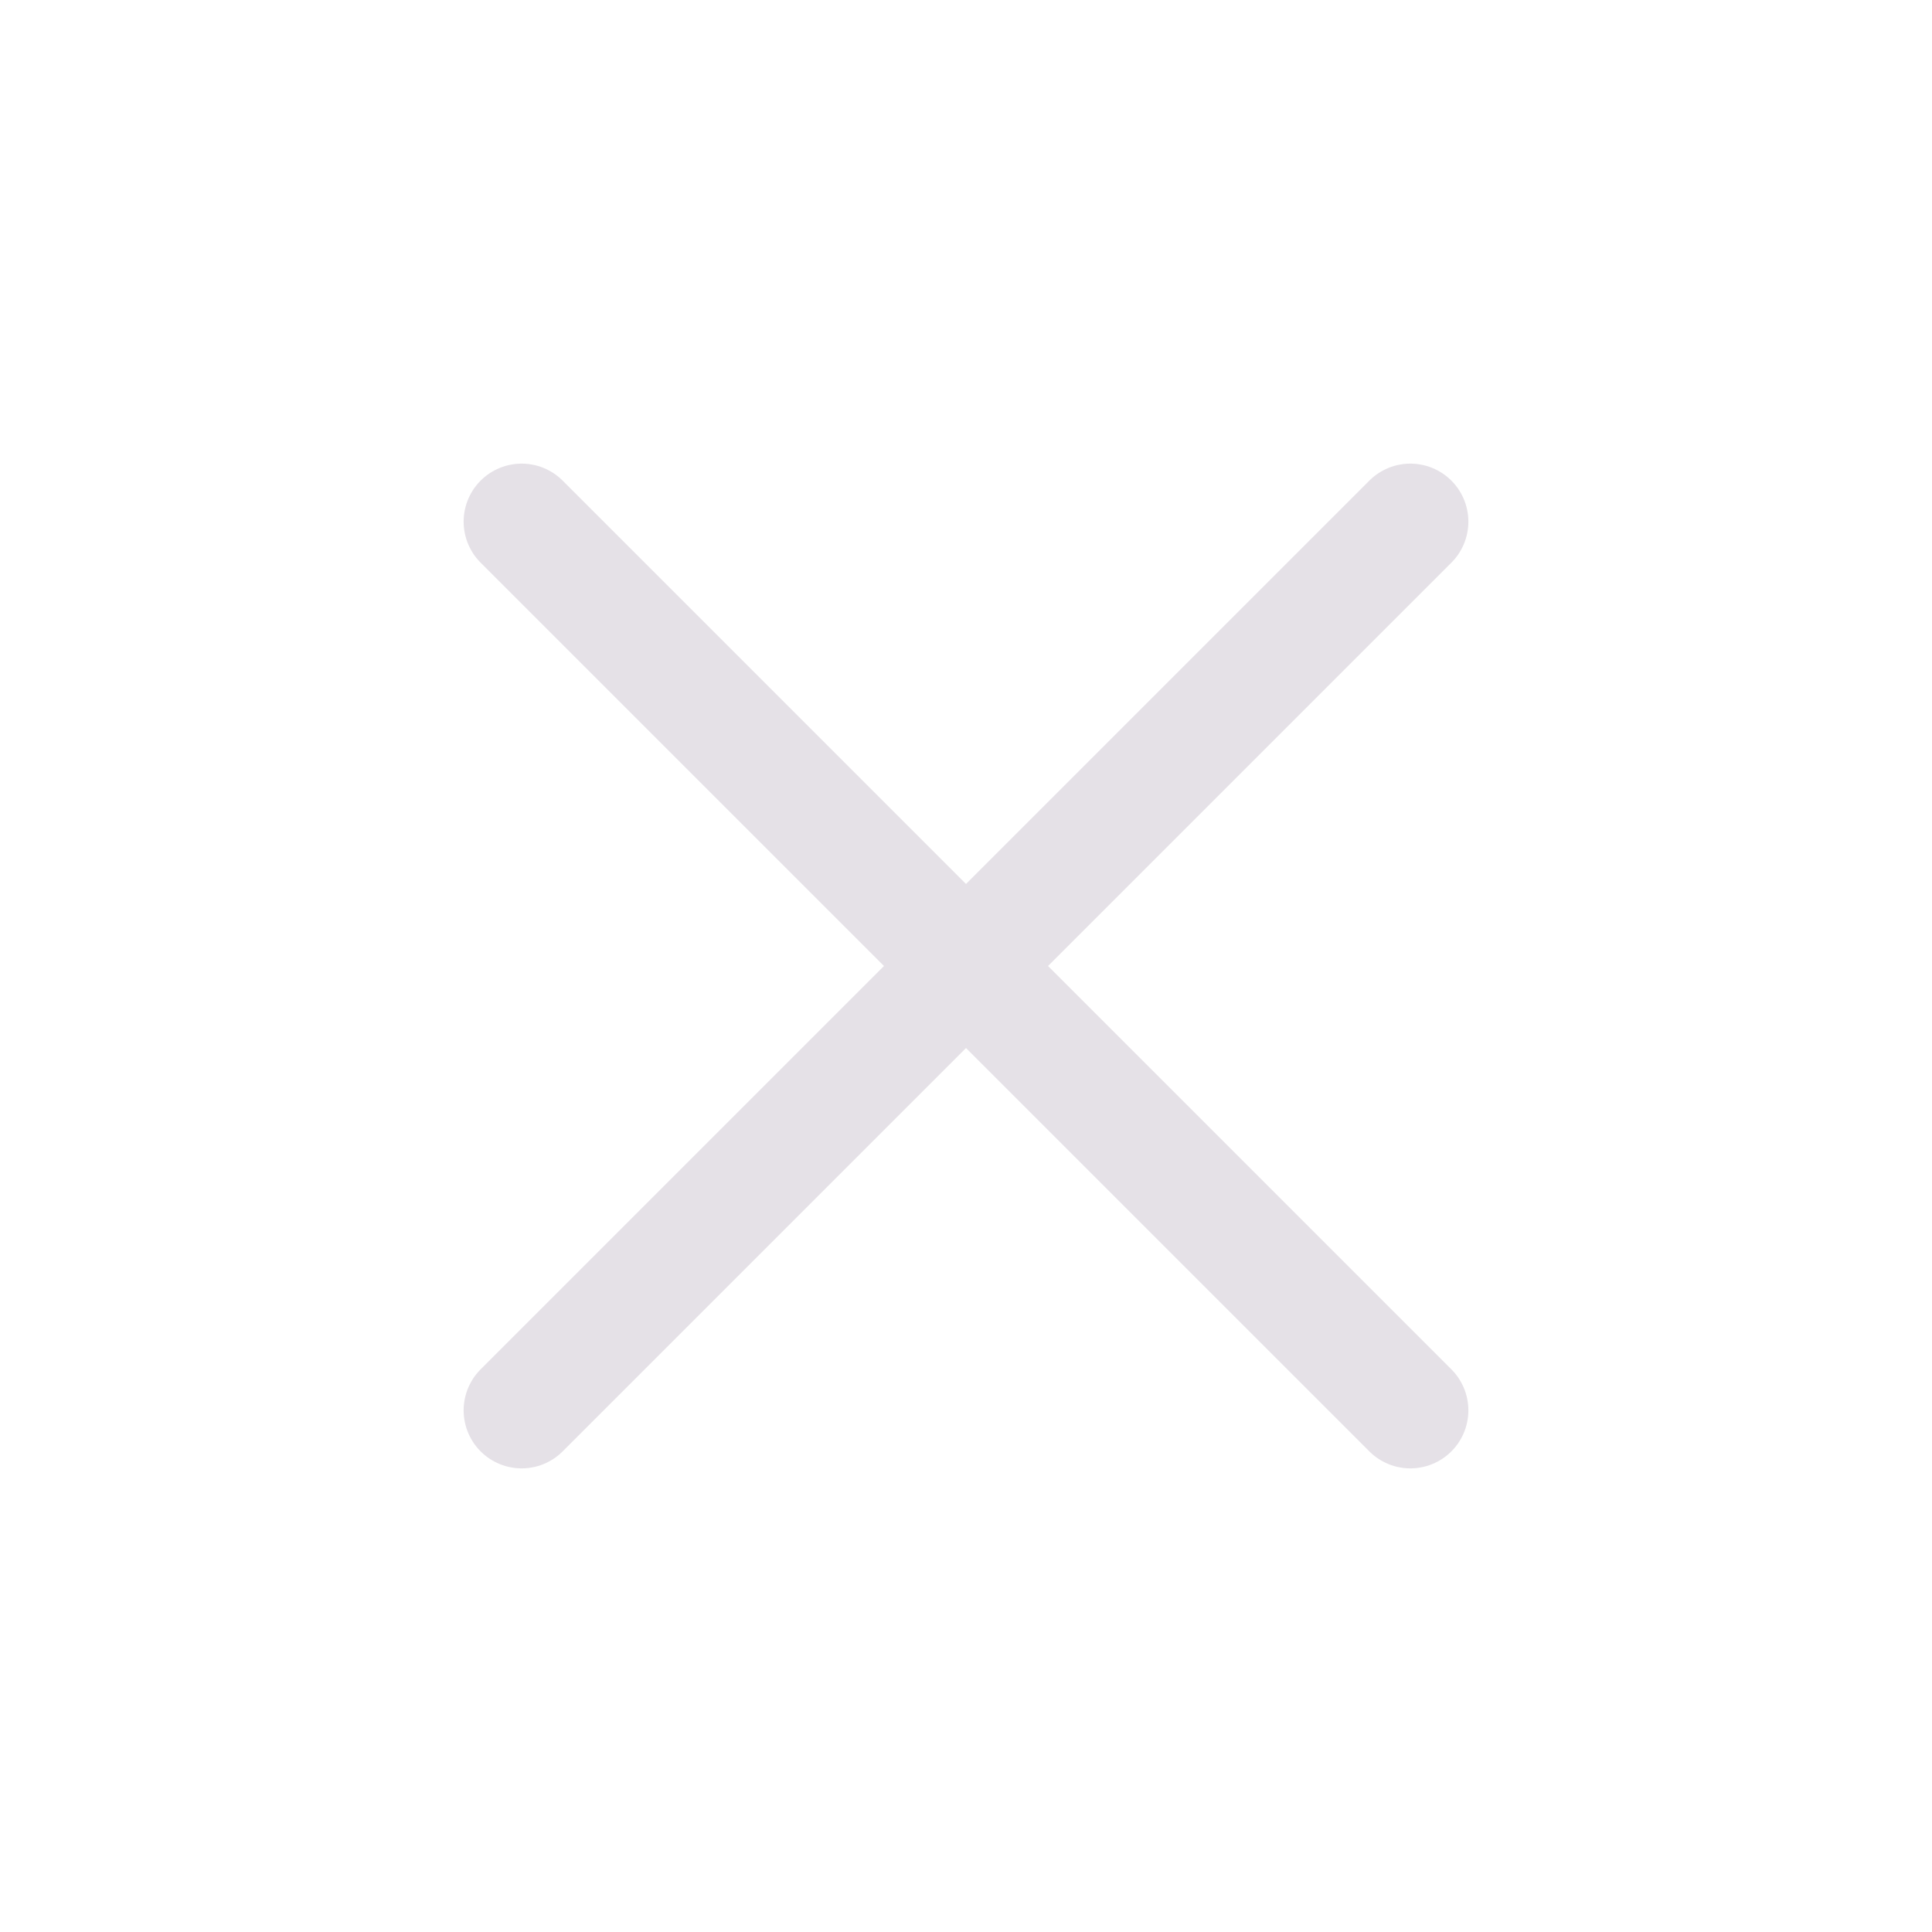
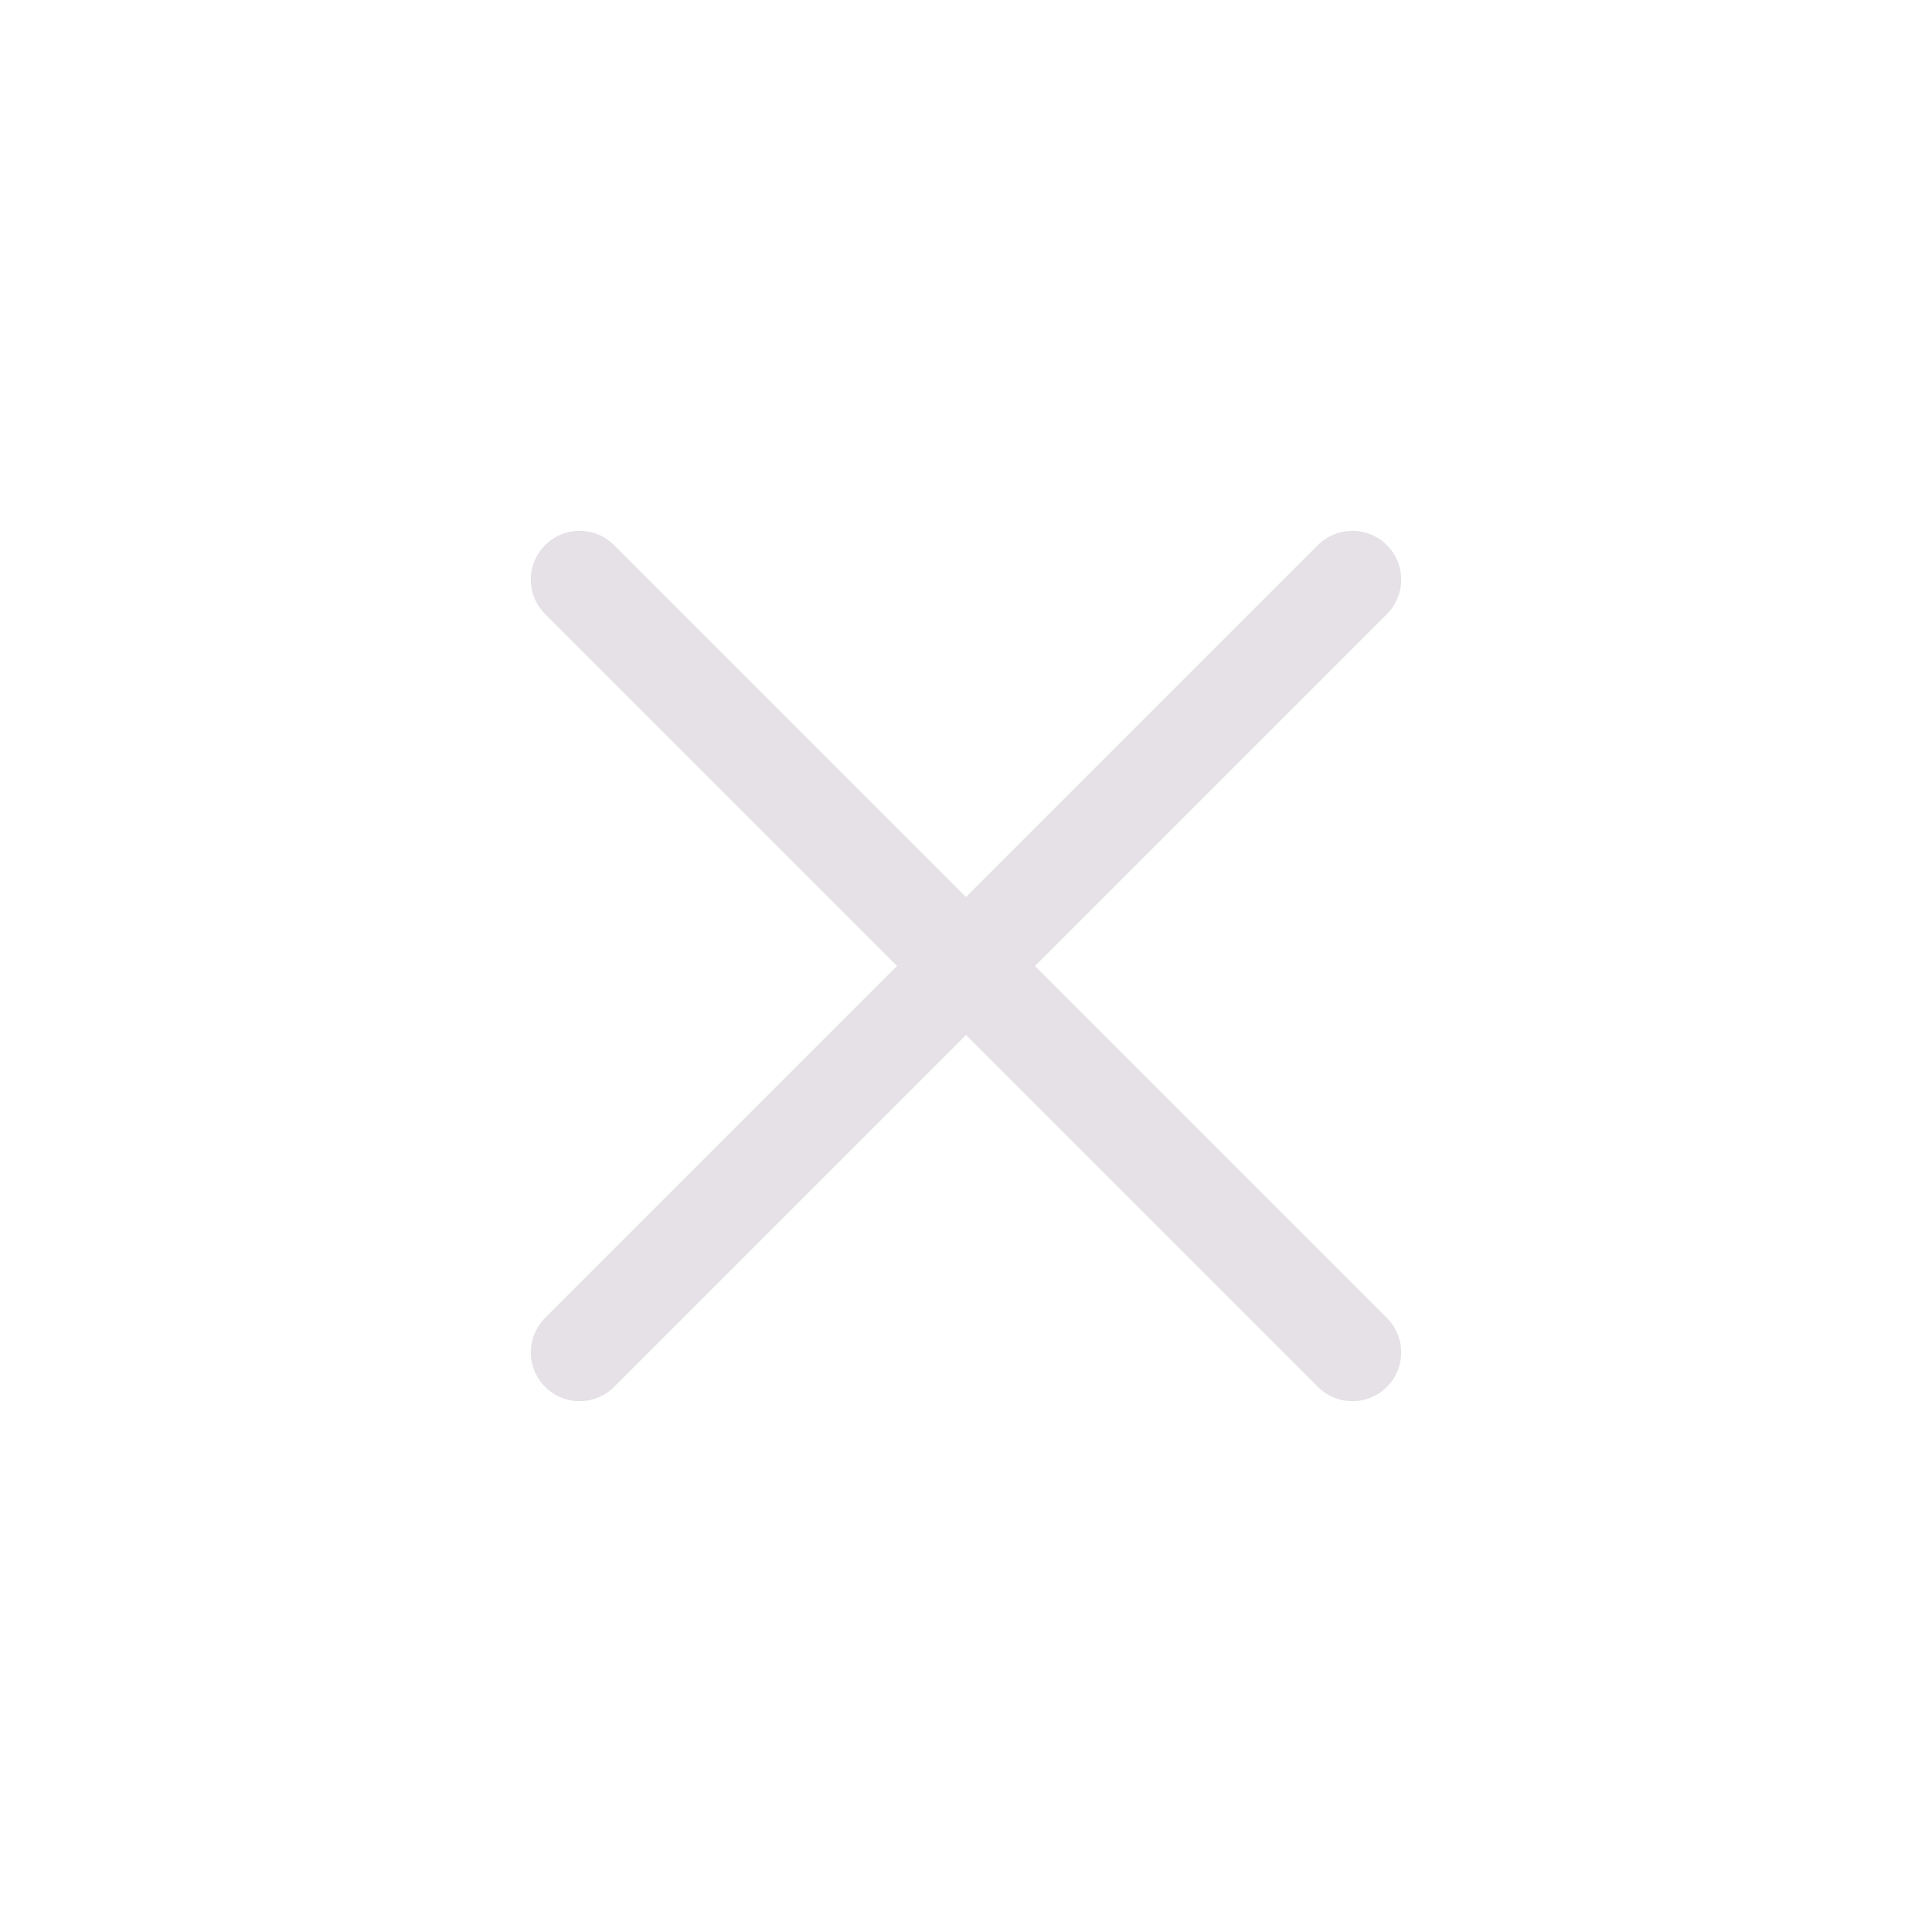
<svg xmlns="http://www.w3.org/2000/svg" viewBox="0 0 50 50" version="1.2" baseProfile="tiny">
  <defs>
</defs>
  <g fill="none" stroke="black" stroke-width="1" fill-rule="evenodd" stroke-linecap="square" stroke-linejoin="bevel">
-     <g fill="none" stroke="#e5e1e7" stroke-opacity="1" stroke-width="1.001" stroke-linecap="square" stroke-linejoin="bevel" transform="matrix(2.5,0,0,2.5,2.5,2.5)" font-family="Noto Sans" font-size="10" font-weight="400" font-style="normal">
- </g>
-     <g fill="none" stroke="#e5e1e7" stroke-opacity="1" stroke-width="1.001" stroke-linecap="round" stroke-linejoin="miter" stroke-miterlimit="2" transform="matrix(2.5,0,0,2.5,2.5,2.5)" font-family="Noto Sans" font-size="10" font-weight="400" font-style="normal">
- </g>
-     <g fill="none" stroke="#e5e1e7" stroke-opacity="1" stroke-width="1.001" stroke-linecap="round" stroke-linejoin="miter" stroke-miterlimit="2" transform="matrix(2.5,0,0,2.5,2.5,2.5)" font-family="Noto Sans" font-size="10" font-weight="400" font-style="normal">
- </g>
-     <g fill="none" stroke="#e5e1e7" stroke-opacity="1" stroke-width="1.201" stroke-linecap="round" stroke-linejoin="miter" stroke-miterlimit="2" transform="matrix(2.5,0,0,2.5,2.5,2.5)" font-family="Noto Sans" font-size="10" font-weight="400" font-style="normal">
-       <polyline fill="none" vector-effect="none" points="4.4,4.4 13.6,13.6 " />
-       <polyline fill="none" vector-effect="none" points="13.6,4.4 4.4,13.6 " />
+     <g fill="none" stroke="#e5e1e7" stroke-opacity="1" stroke-width="1.01" stroke-linecap="round" stroke-linejoin="miter" stroke-miterlimit="2" transform="matrix(2.5,0,0,2.5,2.5,2.5)" font-family="Noto Sans" font-size="10" font-weight="400" font-style="normal">
+       <polyline fill="none" vector-effect="none" points="5,5 13,13 " />
+       <polyline fill="none" vector-effect="none" points="13,5 5,13 " />
    </g>
-     <g fill="none" stroke="#e5e1e7" stroke-opacity="1" stroke-width="1.001" stroke-linecap="square" stroke-linejoin="bevel" transform="matrix(2.5,0,0,2.5,2.5,2.5)" font-family="Noto Sans" font-size="10" font-weight="400" font-style="normal">
- </g>
    <g fill="none" stroke="#000000" stroke-opacity="1" stroke-width="1" stroke-linecap="square" stroke-linejoin="bevel" transform="matrix(1,0,0,1,0,0)" font-family="Noto Sans" font-size="10" font-weight="400" font-style="normal">
</g>
  </g>
</svg>
